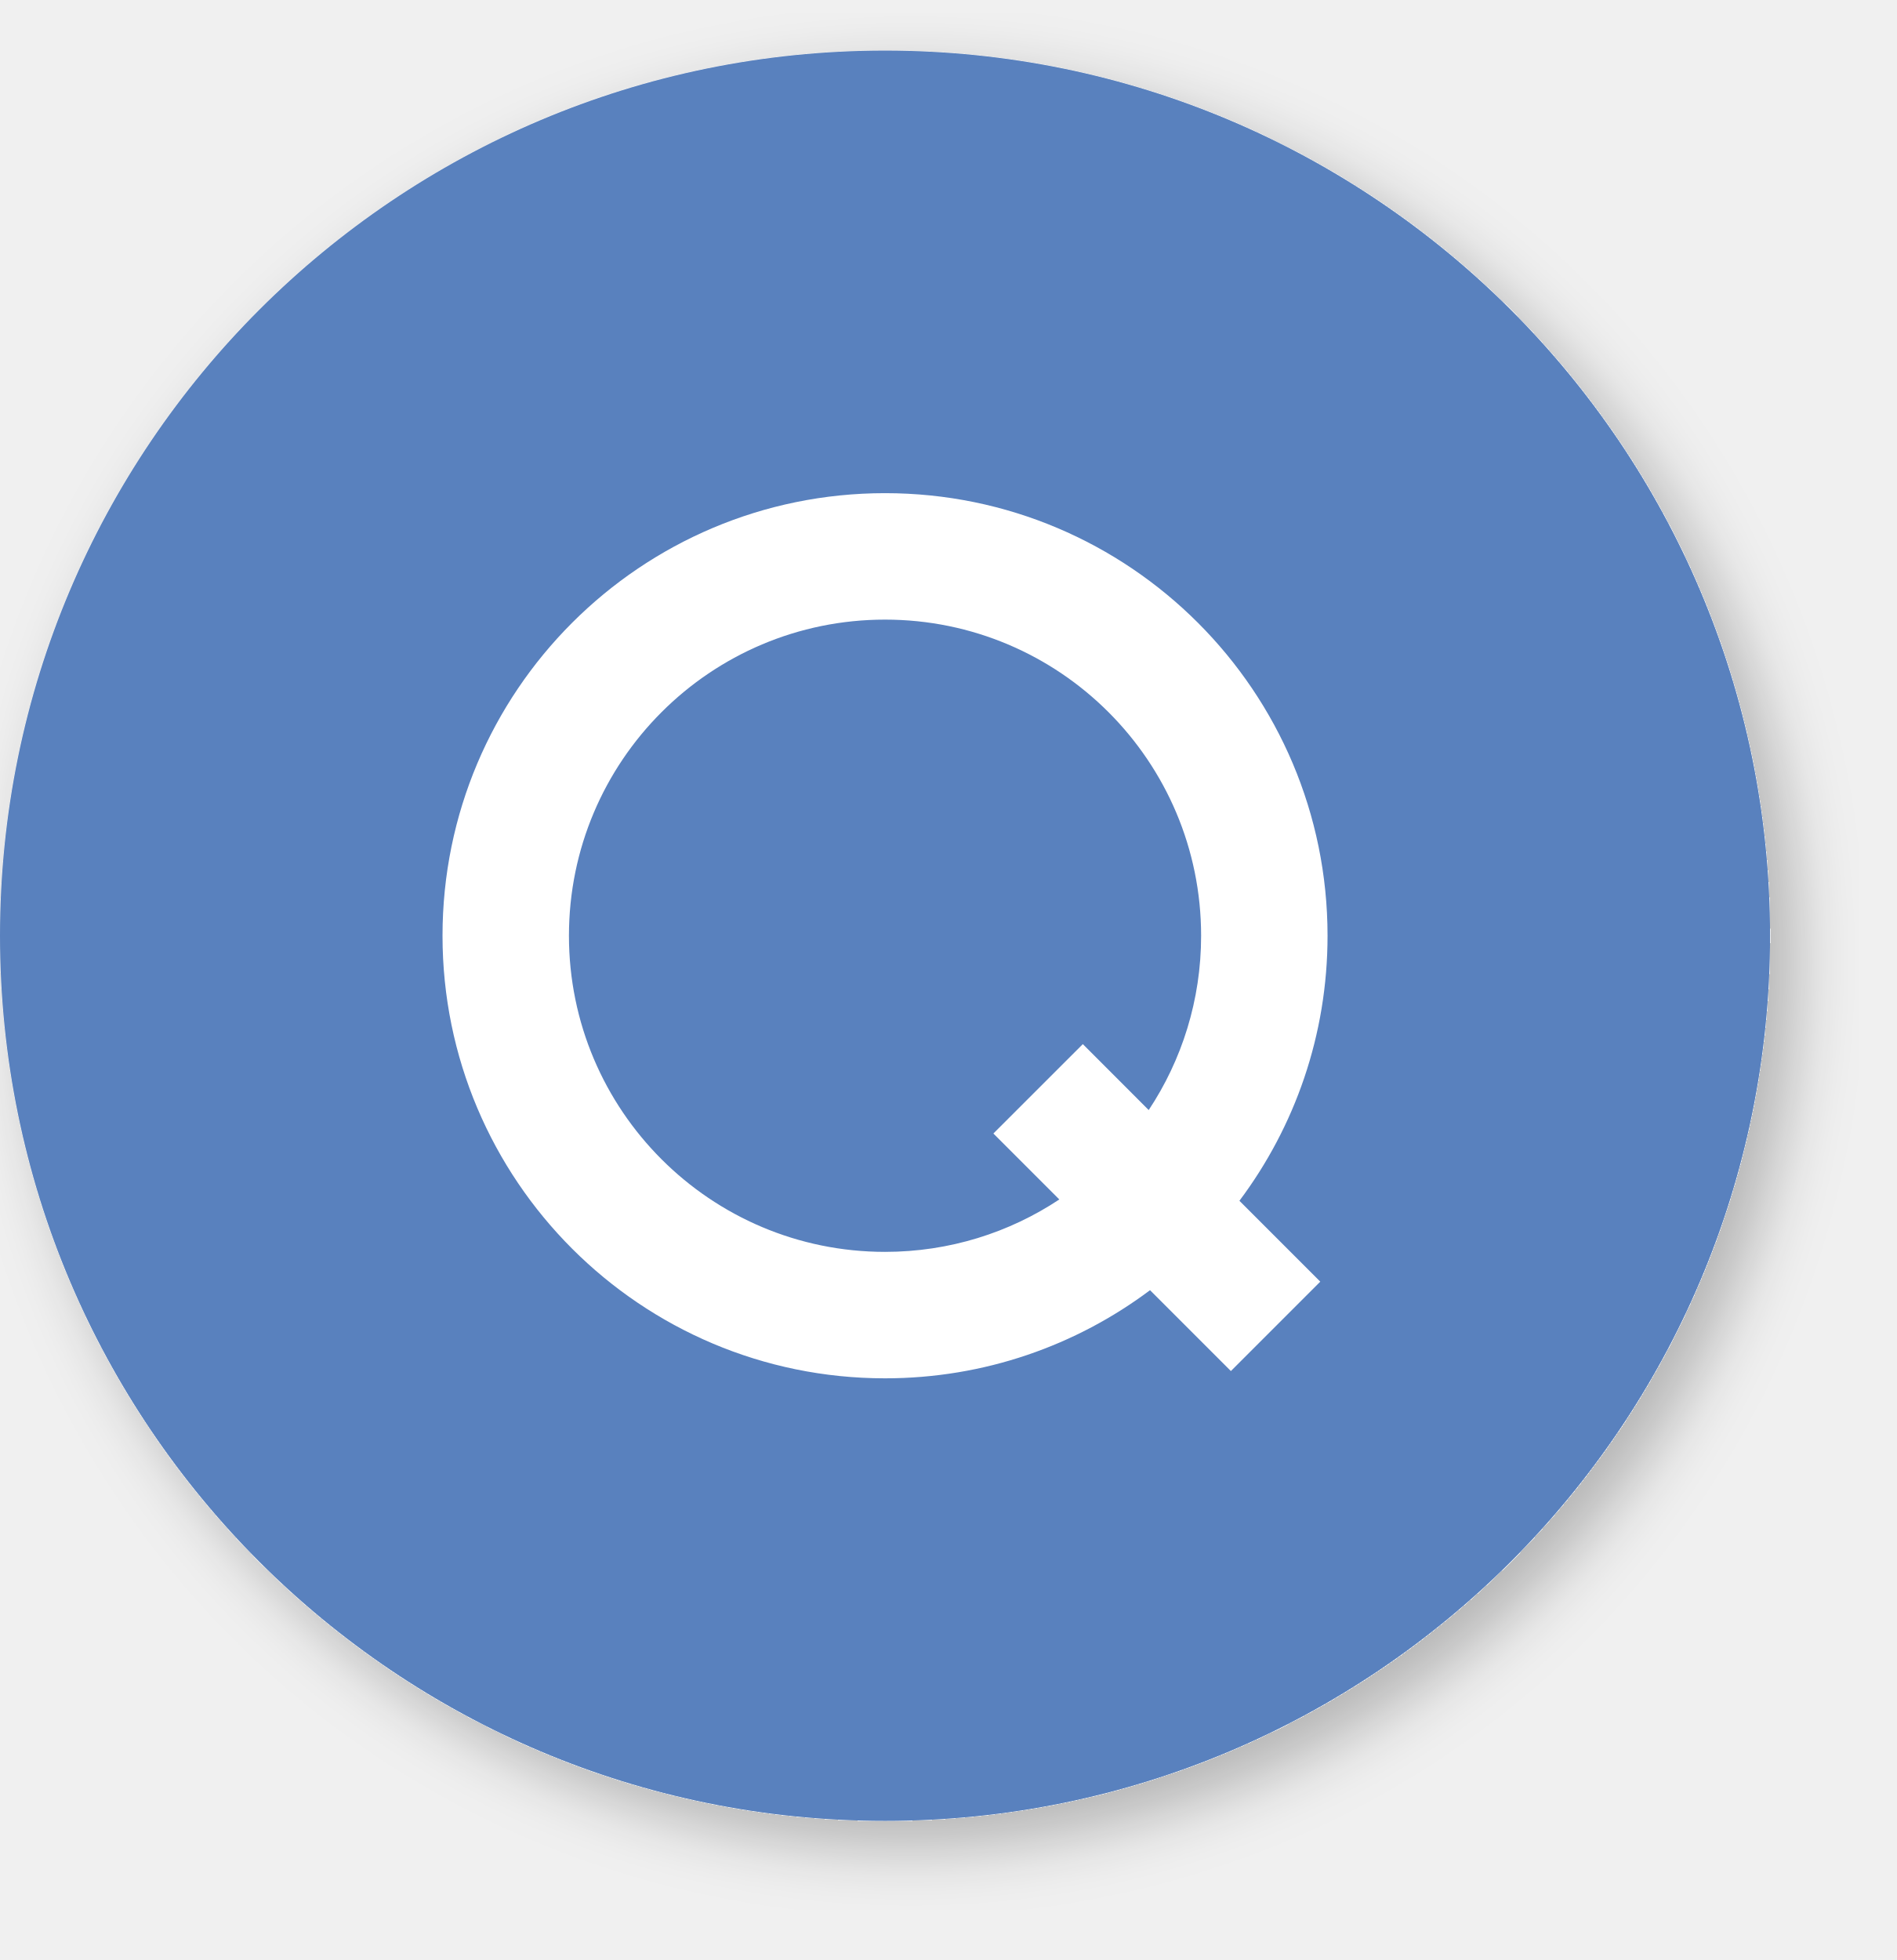
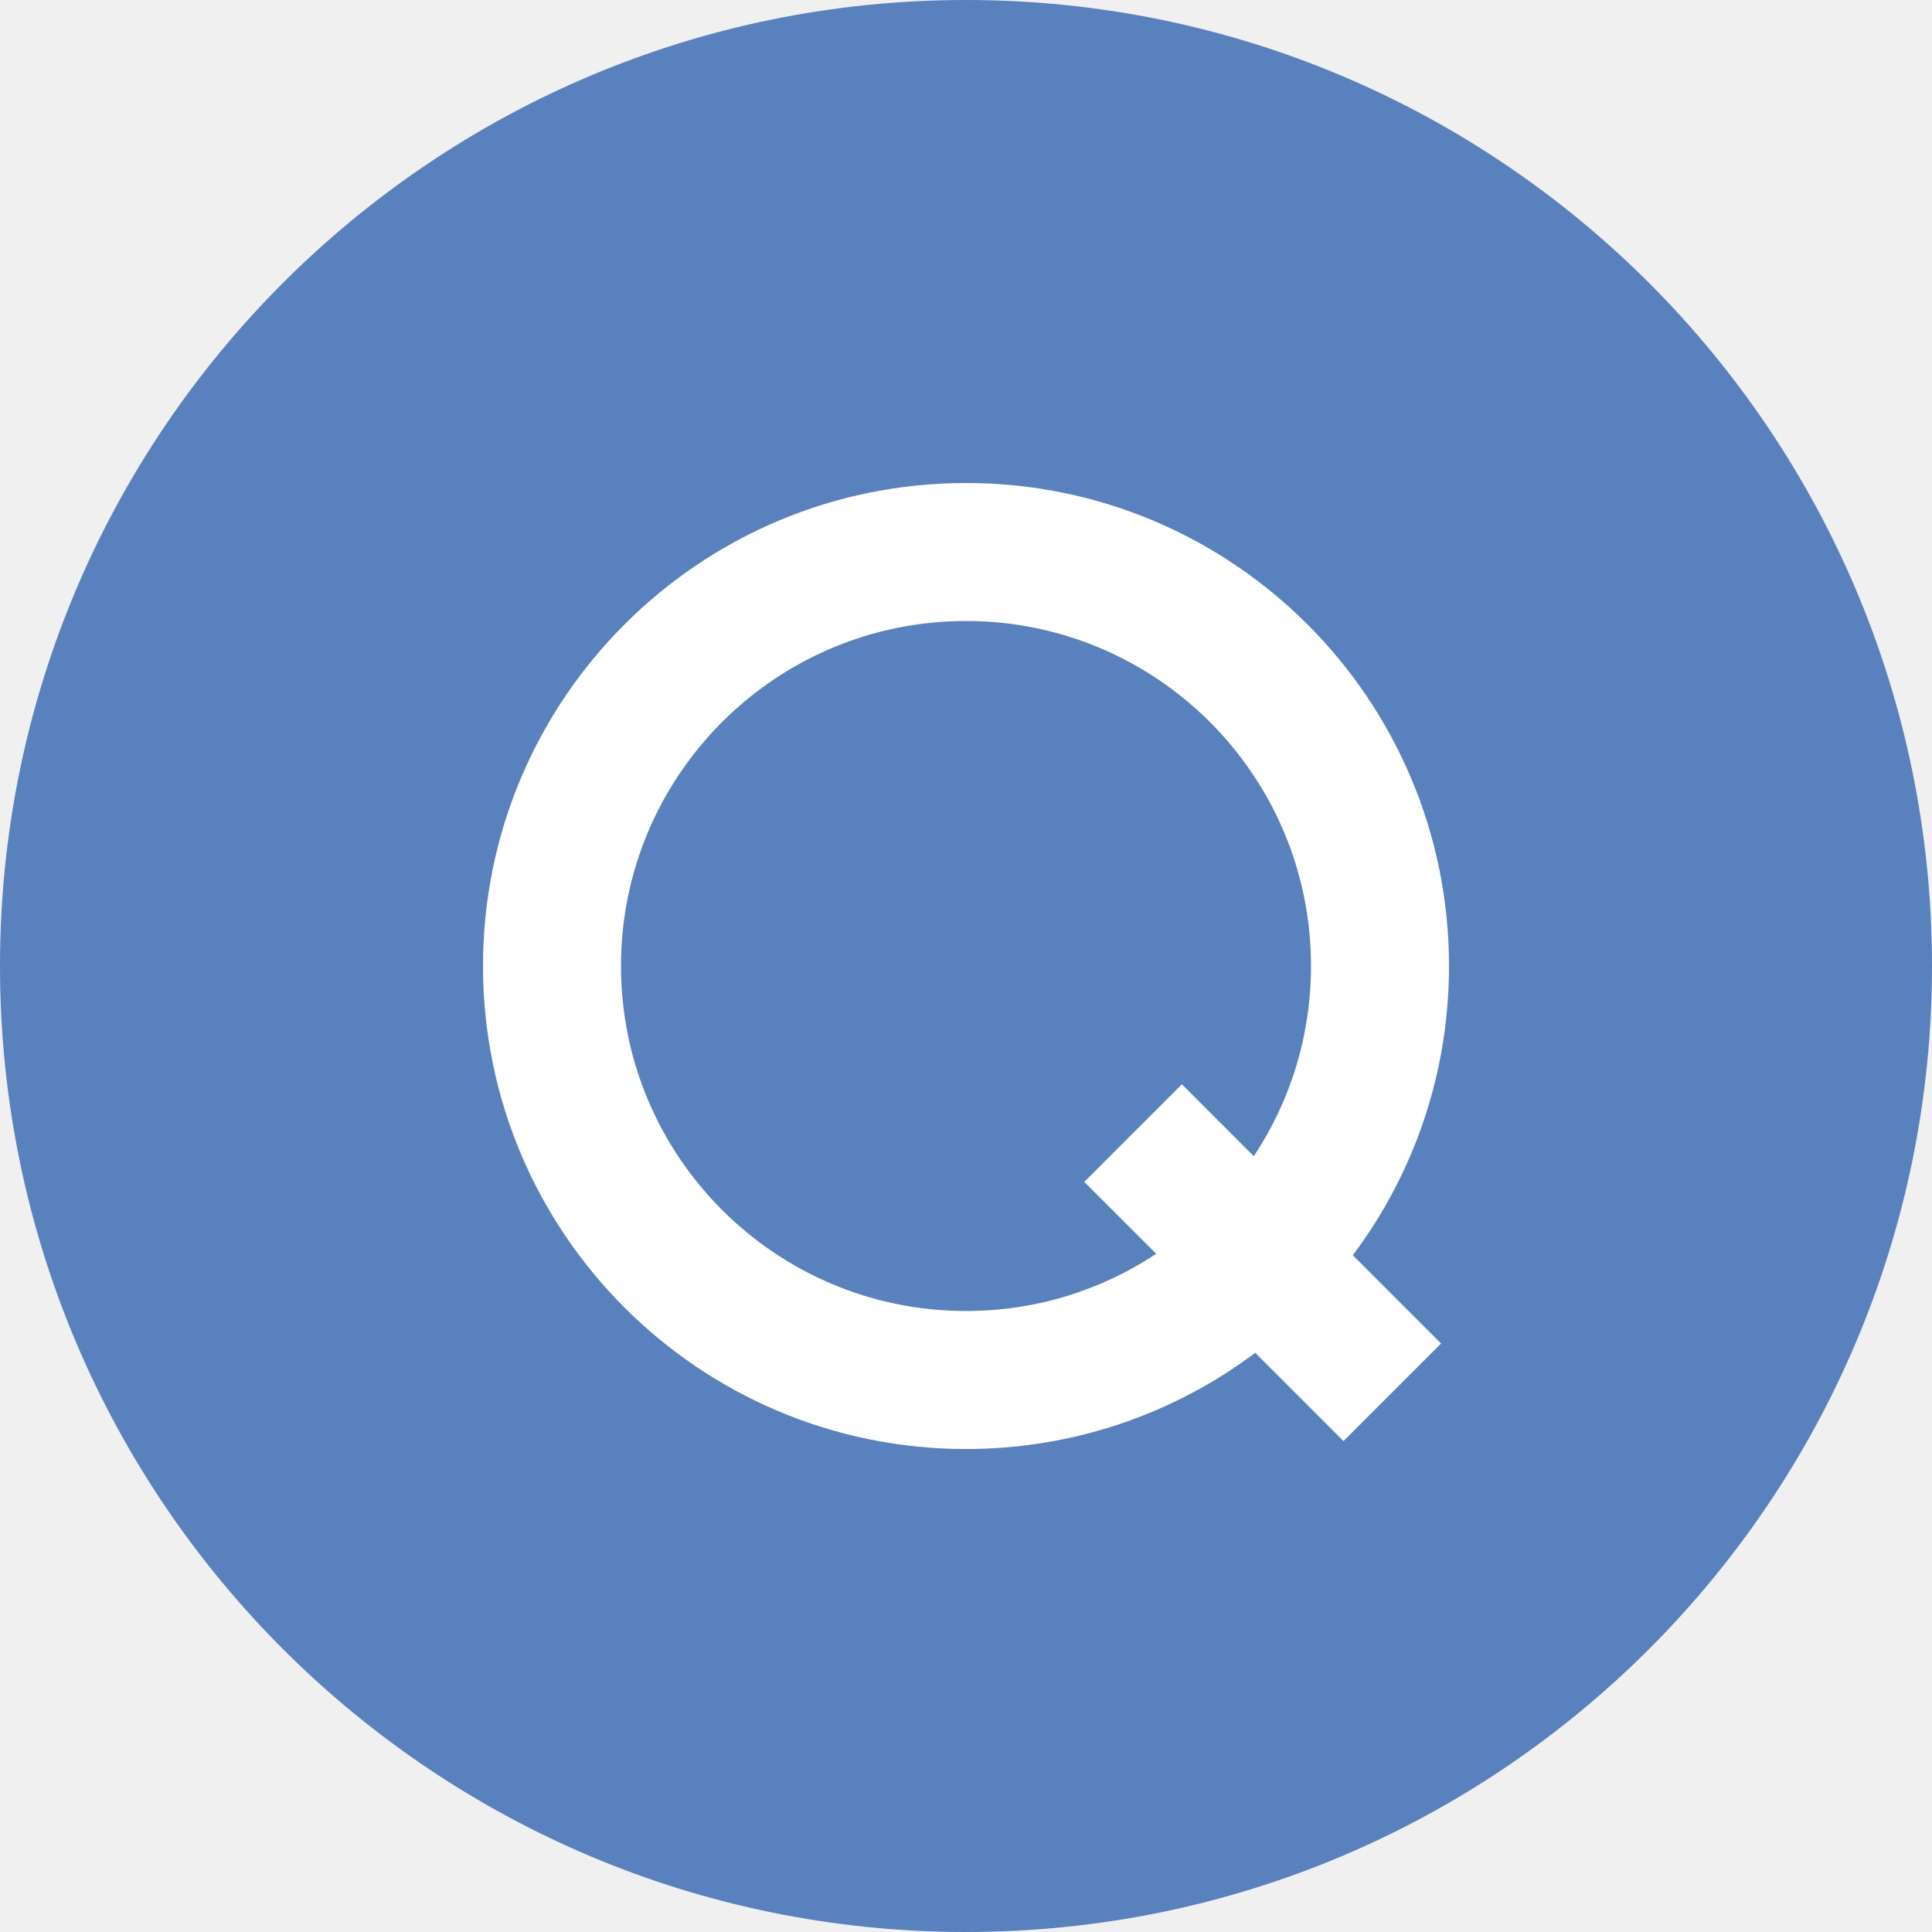
- <svg xmlns="http://www.w3.org/2000/svg" width="30" height="31" viewBox="0 0 30 31" fill="none">
-   <g filter="url(#filter0_d_2276_7151)">
-     <rect y="0.8" width="28" height="28" rx="14" fill="#5981BE" />
-     <path d="M21 14.8C21 10.934 17.866 7.8 14 7.8C10.134 7.8 7 10.934 7 14.8C7 18.666 10.134 21.8 14 21.8C15.572 21.8 17.024 21.281 18.192 20.406L19.471 21.685L20.885 20.271L19.606 18.992C20.482 17.823 21 16.372 21 14.8ZM18.171 17.557L17.129 16.514L15.714 17.928L16.757 18.971C15.967 19.495 15.019 19.8 14 19.8C11.239 19.8 9 17.561 9 14.8C9 12.038 11.239 9.8 14 9.8C16.761 9.8 19 12.038 19 14.8C19 15.819 18.695 16.767 18.171 17.557Z" fill="white" />
-   </g>
-   <defs>
-     <filter id="filter0_d_2276_7151" x="-0.6" y="0.2" width="30" height="30" filterUnits="userSpaceOnUse" color-interpolation-filters="sRGB">
-       <feFlood flood-opacity="0" result="BackgroundImageFix" />
-       <feColorMatrix in="SourceAlpha" type="matrix" values="0 0 0 0 0 0 0 0 0 0 0 0 0 0 0 0 0 0 127 0" result="hardAlpha" />
-       <feOffset dx="0.4" dy="0.4" />
-       <feGaussianBlur stdDeviation="0.5" />
-       <feComposite in2="hardAlpha" operator="out" />
-       <feColorMatrix type="matrix" values="0 0 0 0 0 0 0 0 0 0 0 0 0 0 0 0 0 0 0.25 0" />
-       <feBlend mode="normal" in2="BackgroundImageFix" result="effect1_dropShadow_2276_7151" />
-       <feBlend mode="normal" in="SourceGraphic" in2="effect1_dropShadow_2276_7151" result="shape" />
-     </filter>
-   </defs>
+ <svg xmlns="http://www.w3.org/2000/svg" width="28" height="28" viewBox="0 0 28 28" fill="none">
+   <circle cx="14" cy="14" r="14" fill="#5981BE" />
+   <path d="M21 14C21 10.134 17.866 7 14 7C10.134 7 7 10.134 7 14C7 17.866 10.134 21 14 21C15.572 21 17.024 20.482 18.192 19.606L19.471 20.885L20.885 19.471L19.606 18.192C20.482 17.024 21 15.572 21 14ZM18.171 16.757L17.129 15.714L15.714 17.129L16.757 18.171C15.967 18.695 15.019 19 14 19C11.239 19 9 16.761 9 14C9 11.239 11.239 9 14 9C16.761 9 19 11.239 19 14C19 15.019 18.695 15.967 18.171 16.757Z" fill="white" />
</svg>
